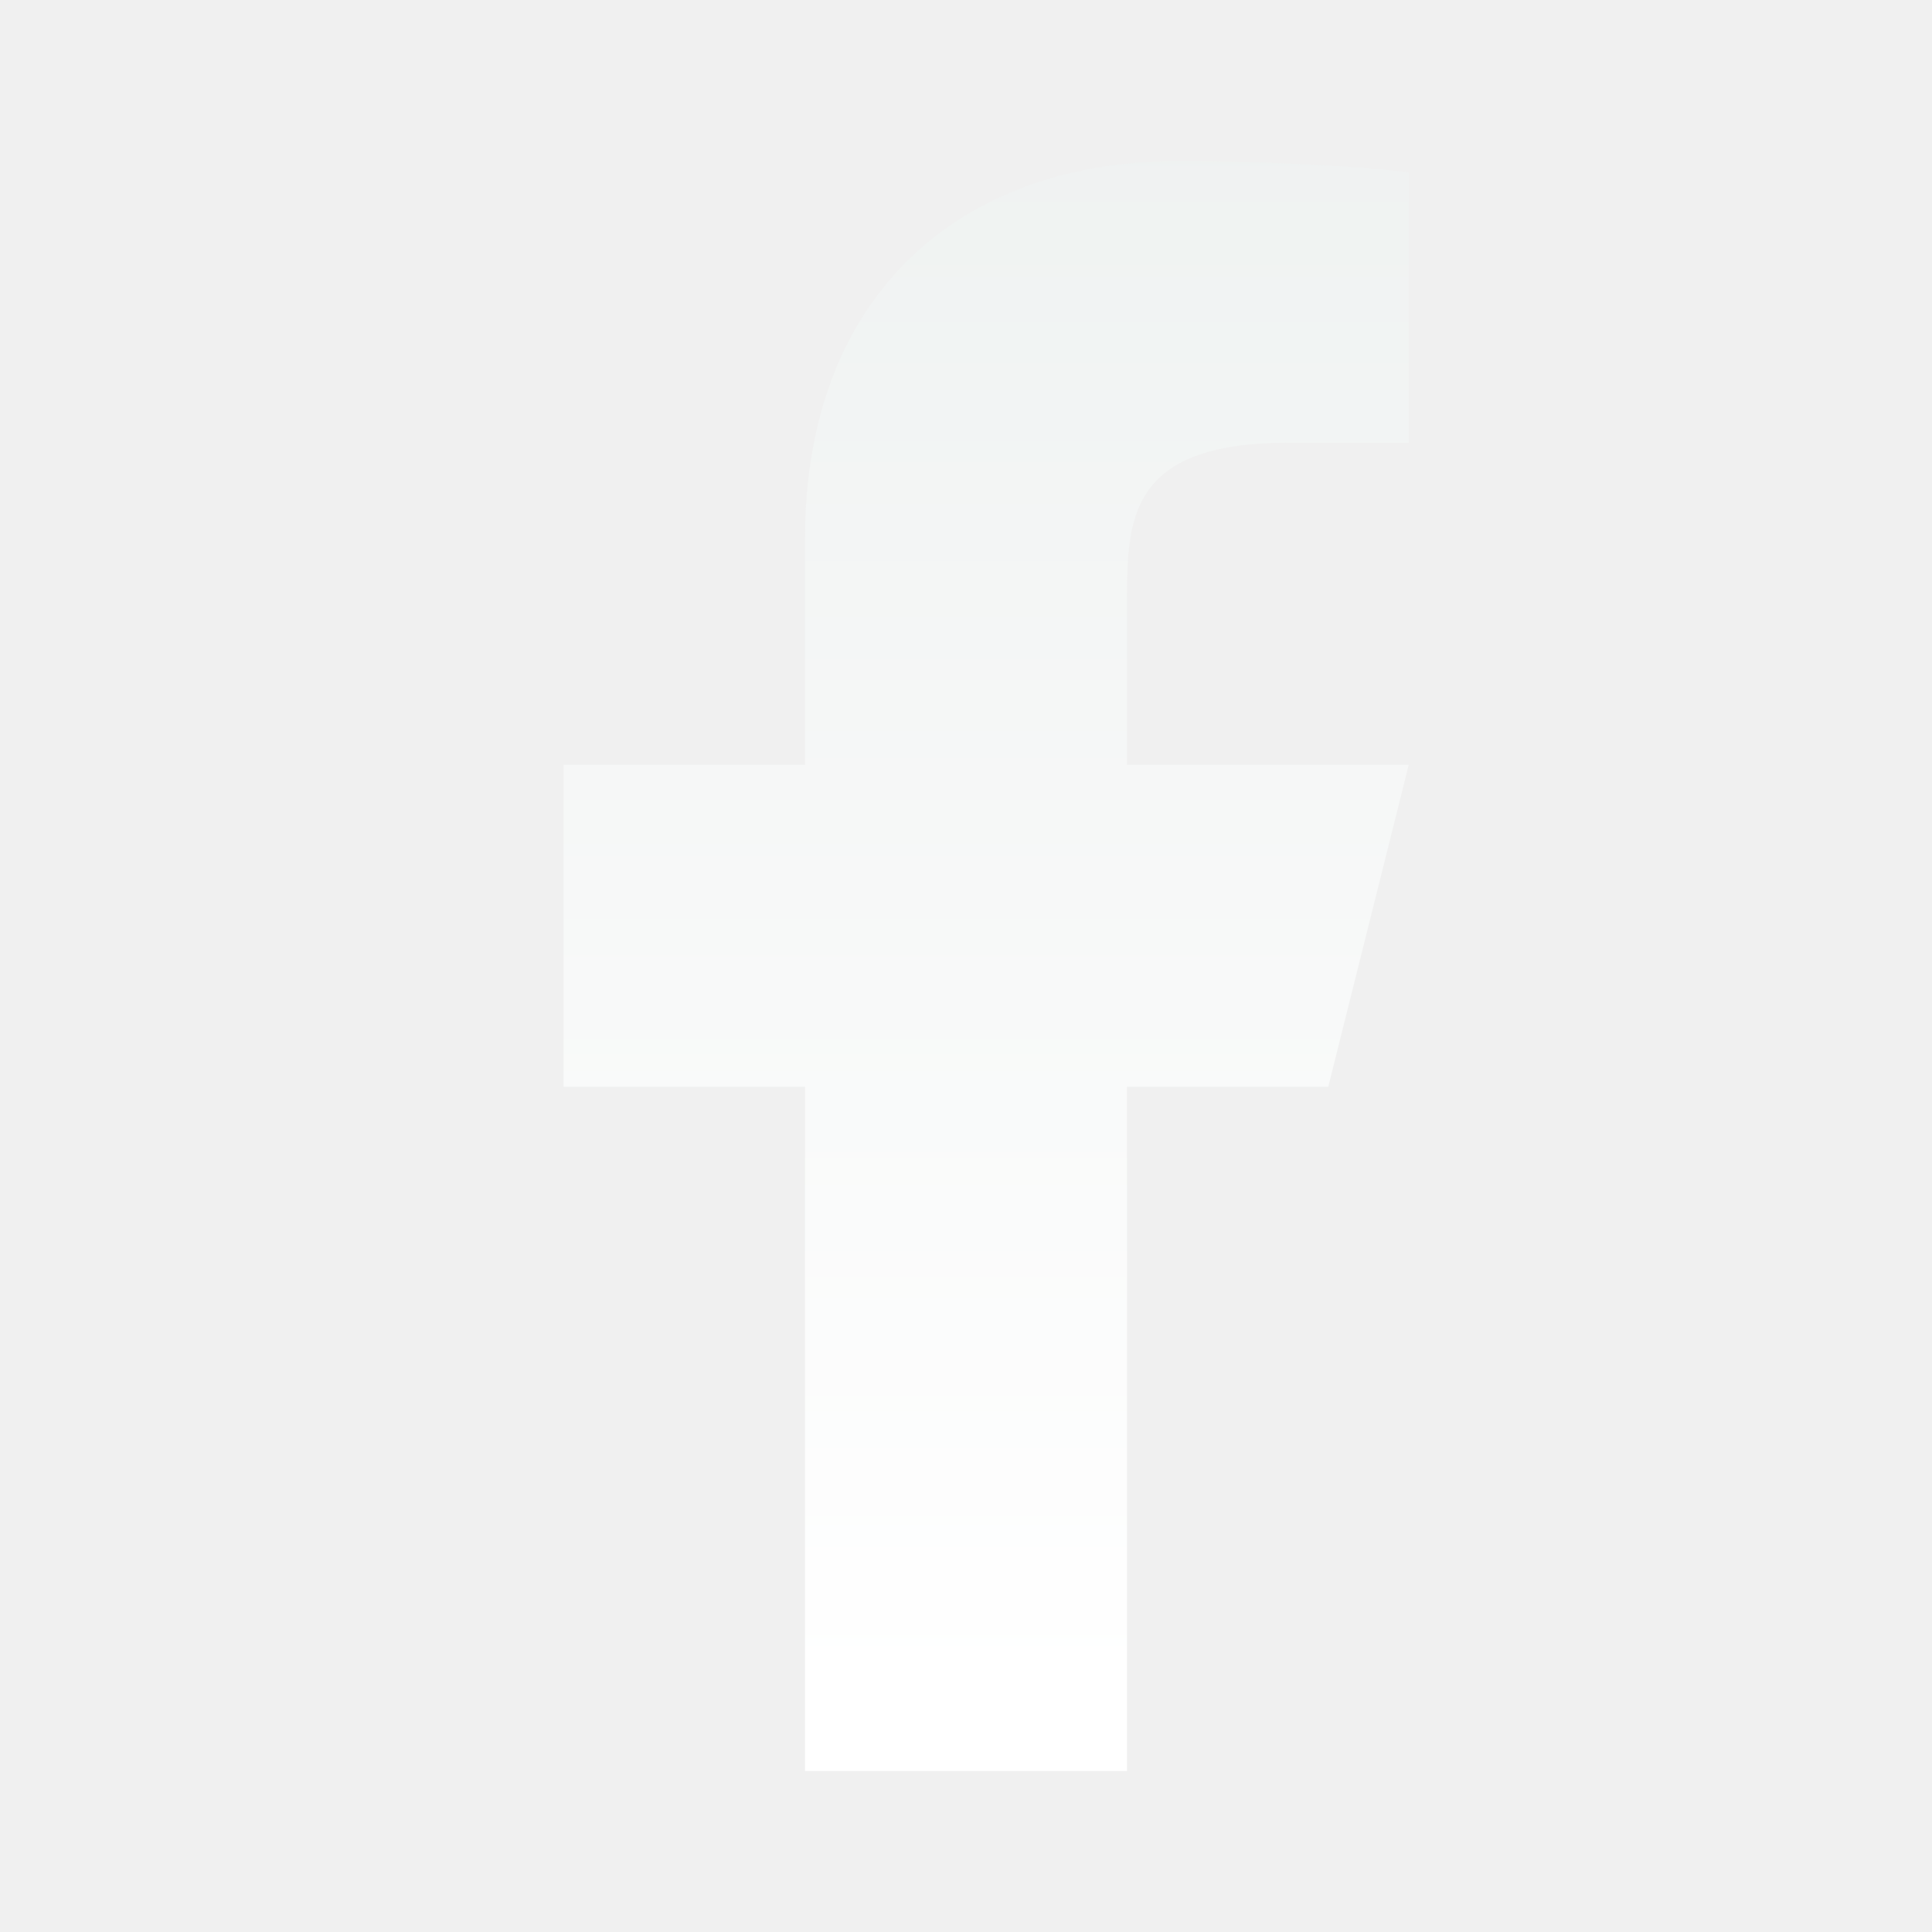
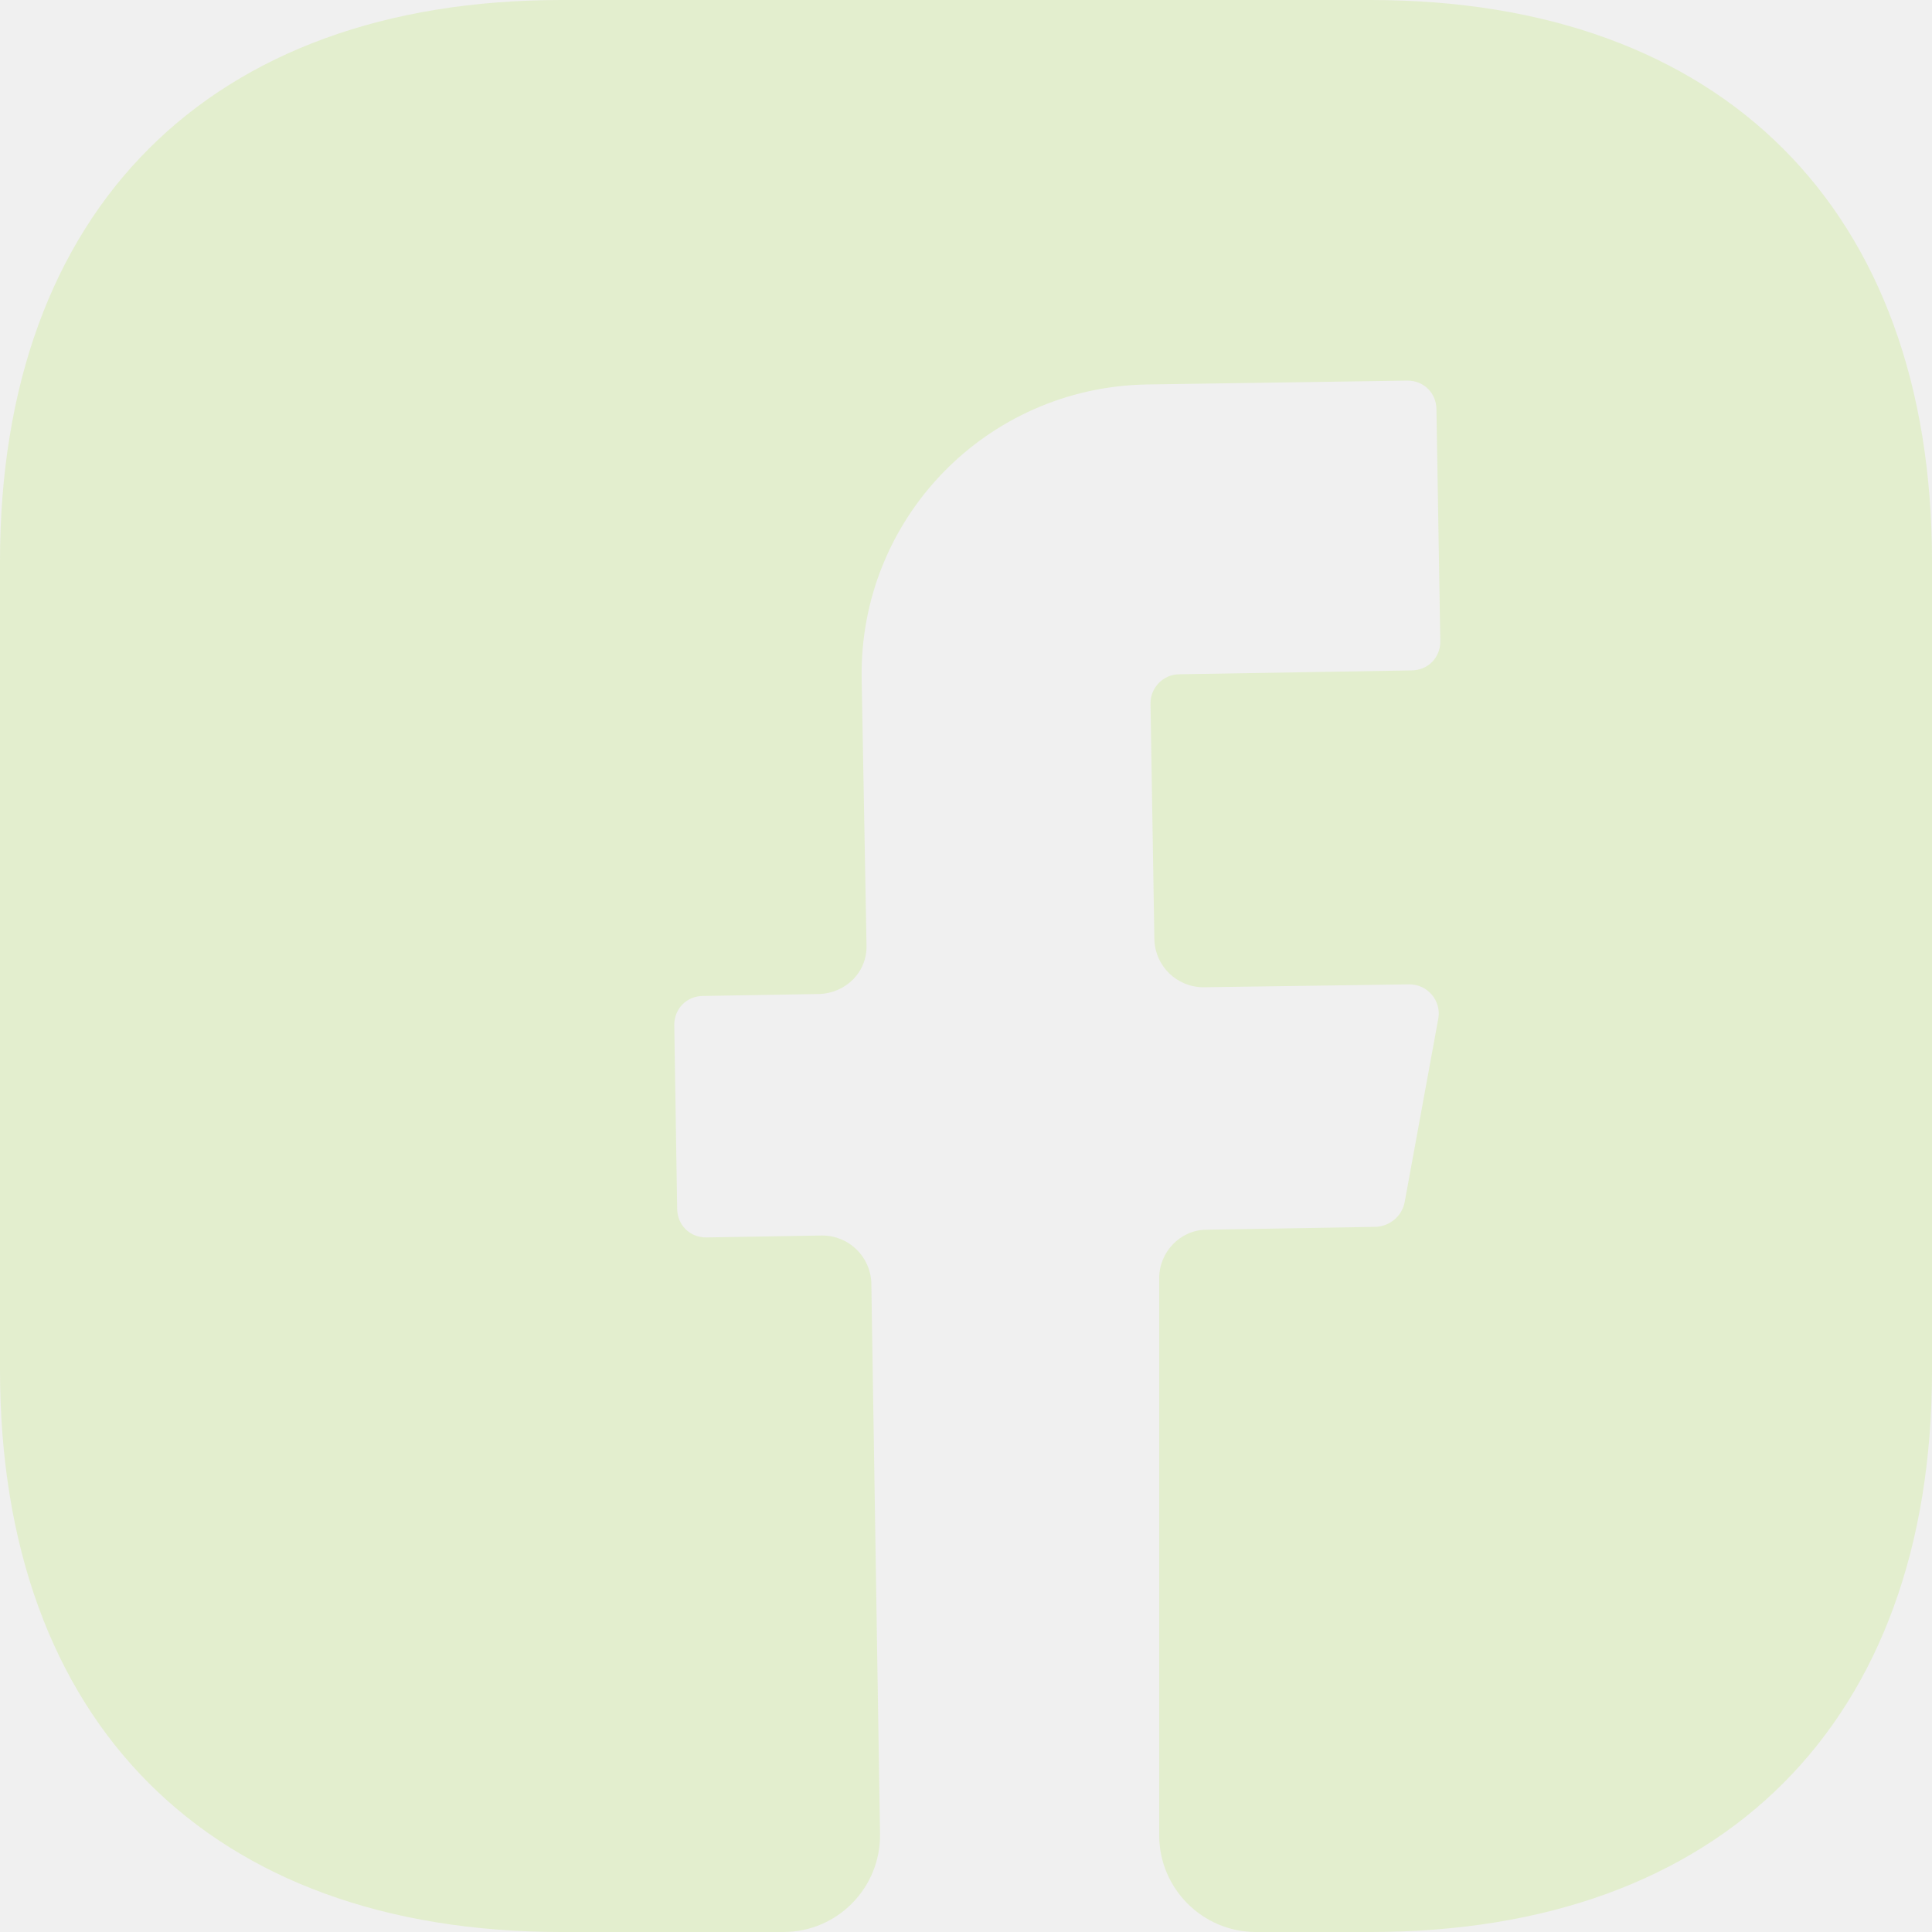
- <svg xmlns="http://www.w3.org/2000/svg" width="24" height="24" viewBox="0 0 24 24" fill="none">
-   <g clip-path="url(#clip0_1051_71)">
-     <path d="M14 13.5H16.5L17.5 9.5H14V7.5C14 6.47 14 5.5 16 5.5H17.5V2.14C17.174 2.097 15.943 2 14.643 2C11.928 2 10 3.657 10 6.7V9.5H7V13.5H10V22H14V13.5Z" fill="url(#paint0_linear_1051_71)" />
-   </g>
-   <defs>
-     <linearGradient id="paint0_linear_1051_71" x1="12.587" y1="-7.122" x2="12.587" y2="21.054" gradientUnits="userSpaceOnUse">
-       <stop stop-color="#E8ECEB" />
-       <stop offset="1" stop-color="white" />
-     </linearGradient>
-     <clipPath id="clip0_1051_71">
-       <rect width="24" height="24" fill="white" />
-     </clipPath>
-   </defs>
+ <svg xmlns="http://www.w3.org/2000/svg" width="20" height="20" viewBox="0 0 20 20" fill="none">
+   <path d="M20 14.19C20 17.83 17.83 20 14.19 20H13C12.45 20 12 19.55 12 19V13.23C12 12.96 12.22 12.73 12.49 12.73L14.25 12.7C14.39 12.69 14.51 12.59 14.54 12.45L14.89 10.54C14.92 10.36 14.78 10.19 14.59 10.19L12.46 10.22C12.18 10.22 11.96 10 11.95 9.73L11.91 7.28C11.91 7.12 12.04 6.98 12.21 6.98L14.61 6.94C14.78 6.94 14.91 6.81 14.91 6.64L14.87 4.24C14.87 4.07 14.74 3.94 14.57 3.94L11.87 3.98C10.21 4.01 8.89 5.37 8.92 7.03L8.97 9.78C8.98 10.06 8.76 10.28 8.48 10.29L7.28 10.31C7.11 10.31 6.98 10.44 6.98 10.61L7.01 12.51C7.01 12.68 7.14 12.81 7.31 12.81L8.51 12.79C8.79 12.79 9.01 13.01 9.02 13.28L9.11 18.98C9.12 19.54 8.67 20 8.11 20H5.81C2.17 20 0 17.83 0 14.18V5.81C0 2.17 2.17 0 5.81 0H14.19C17.83 0 20 2.17 20 5.81V14.19Z" fill="#E3EECE" />
</svg>
